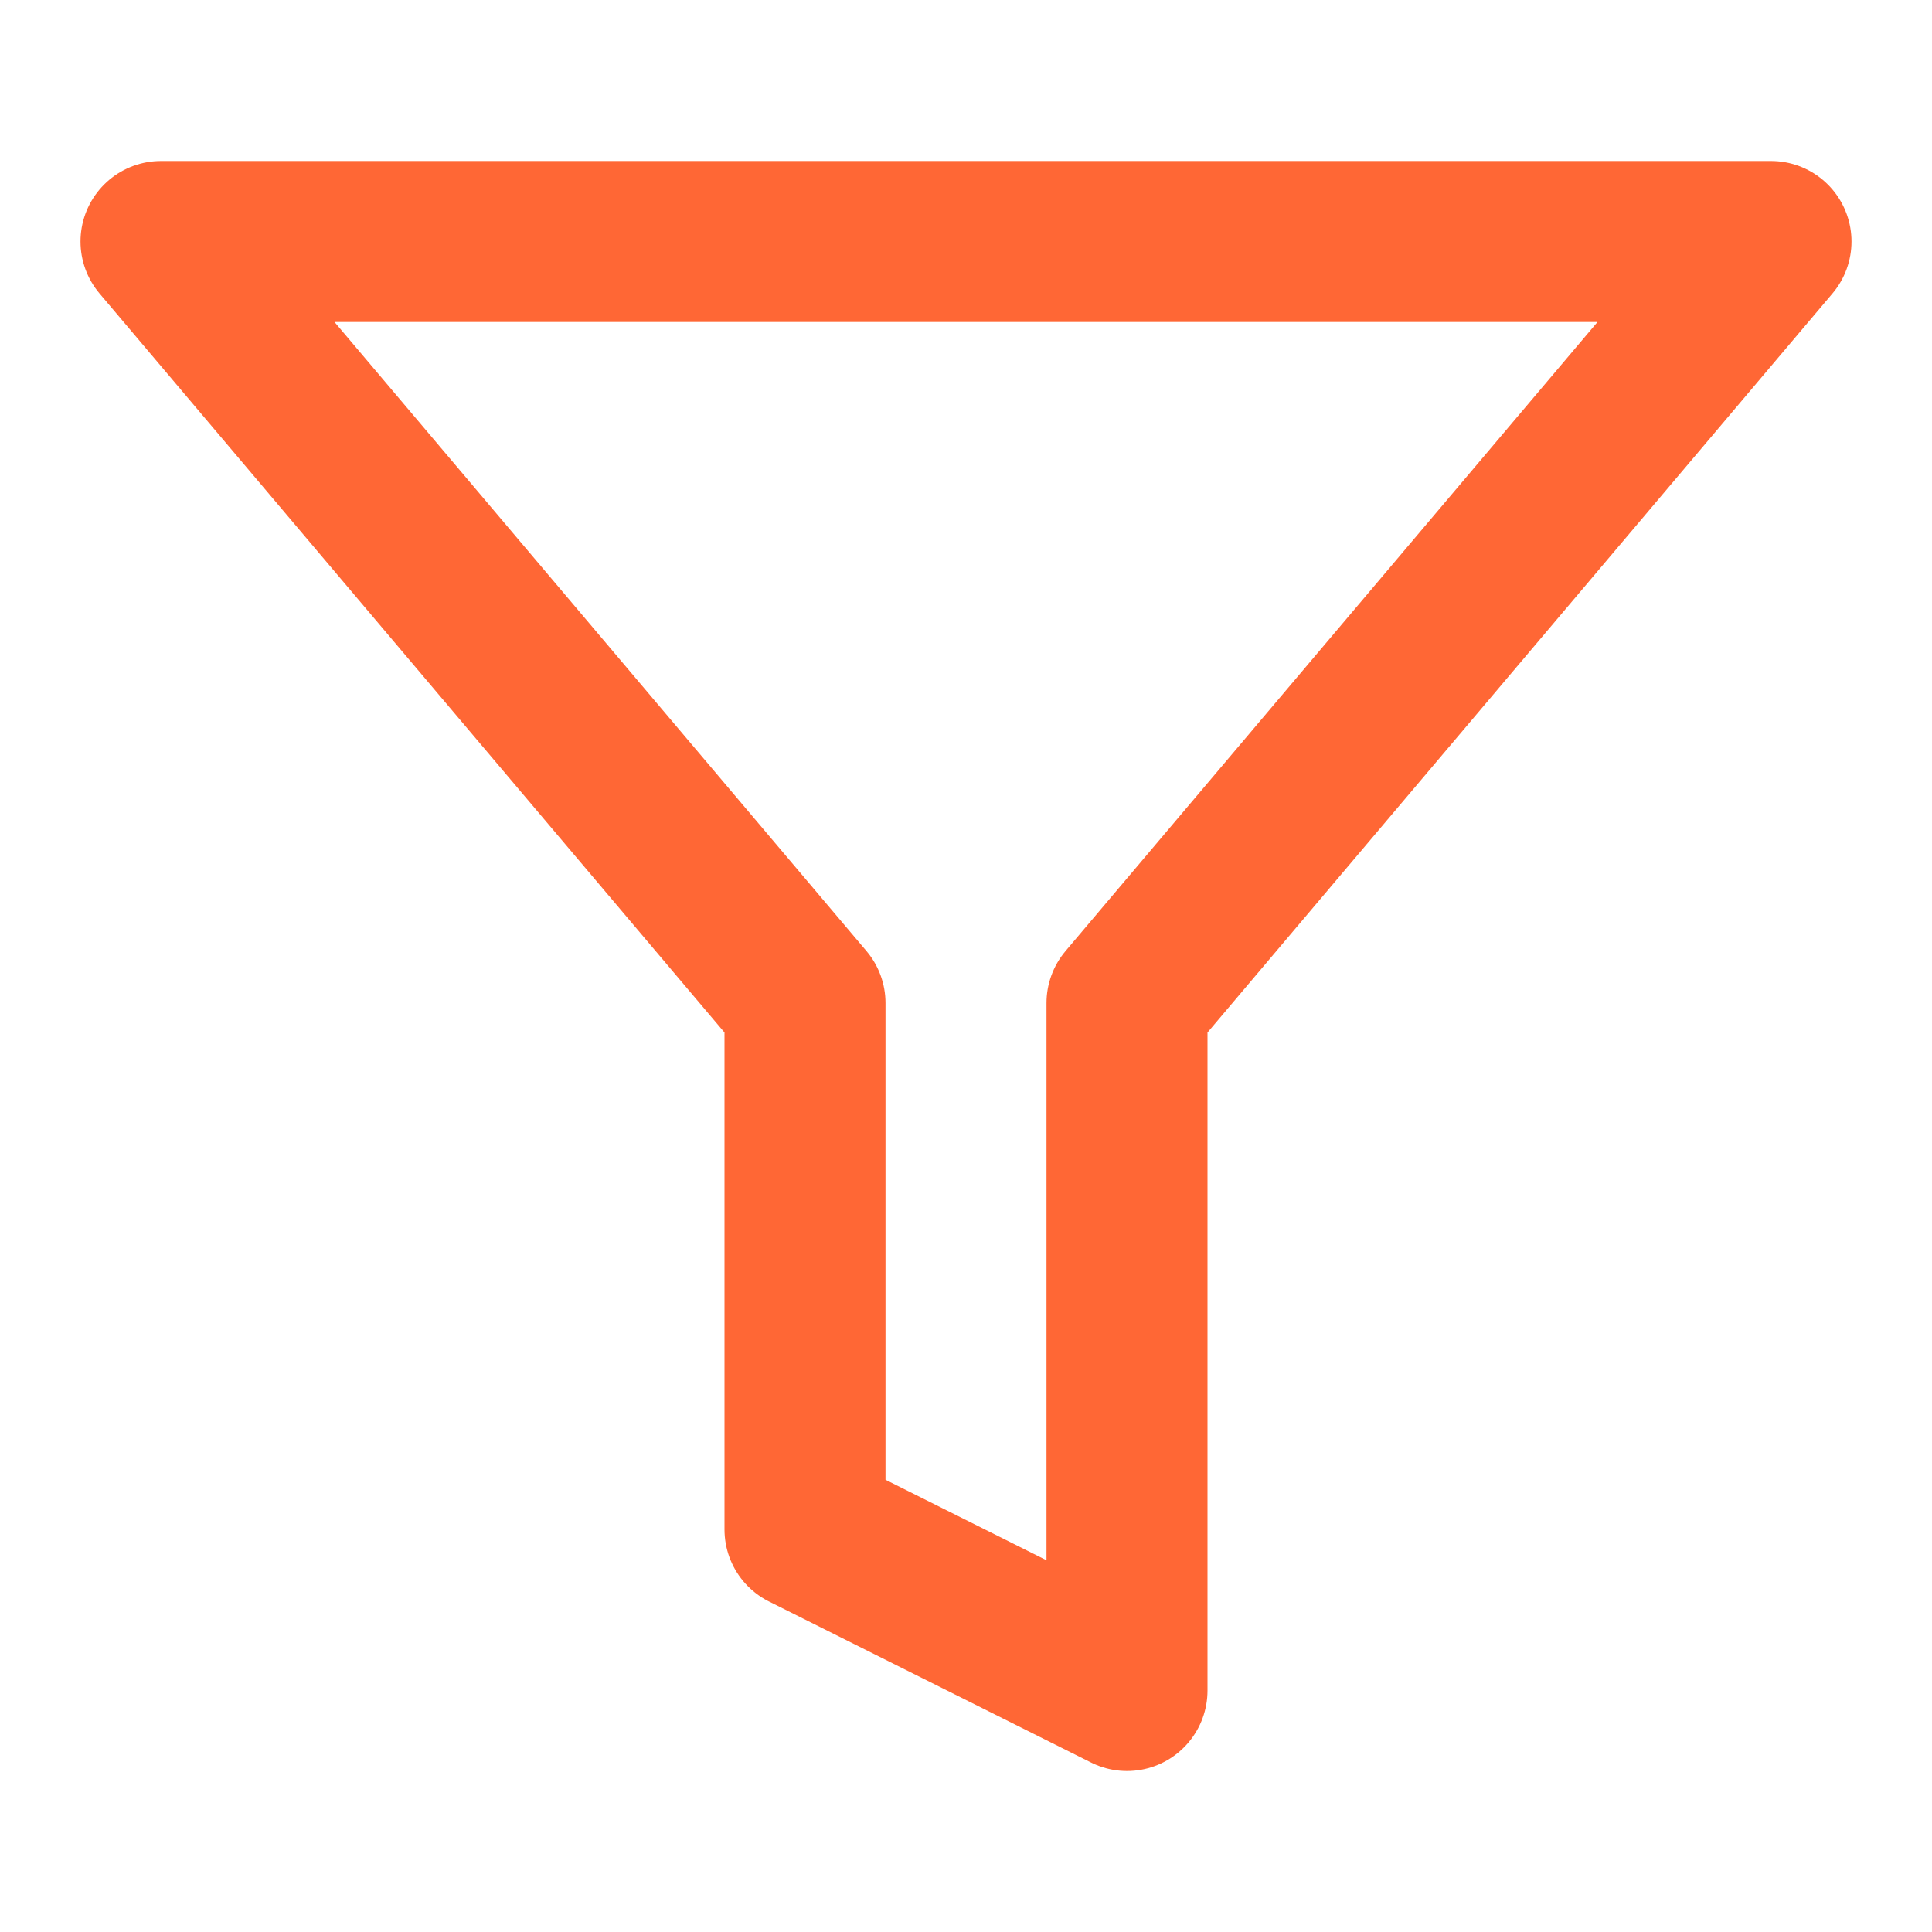
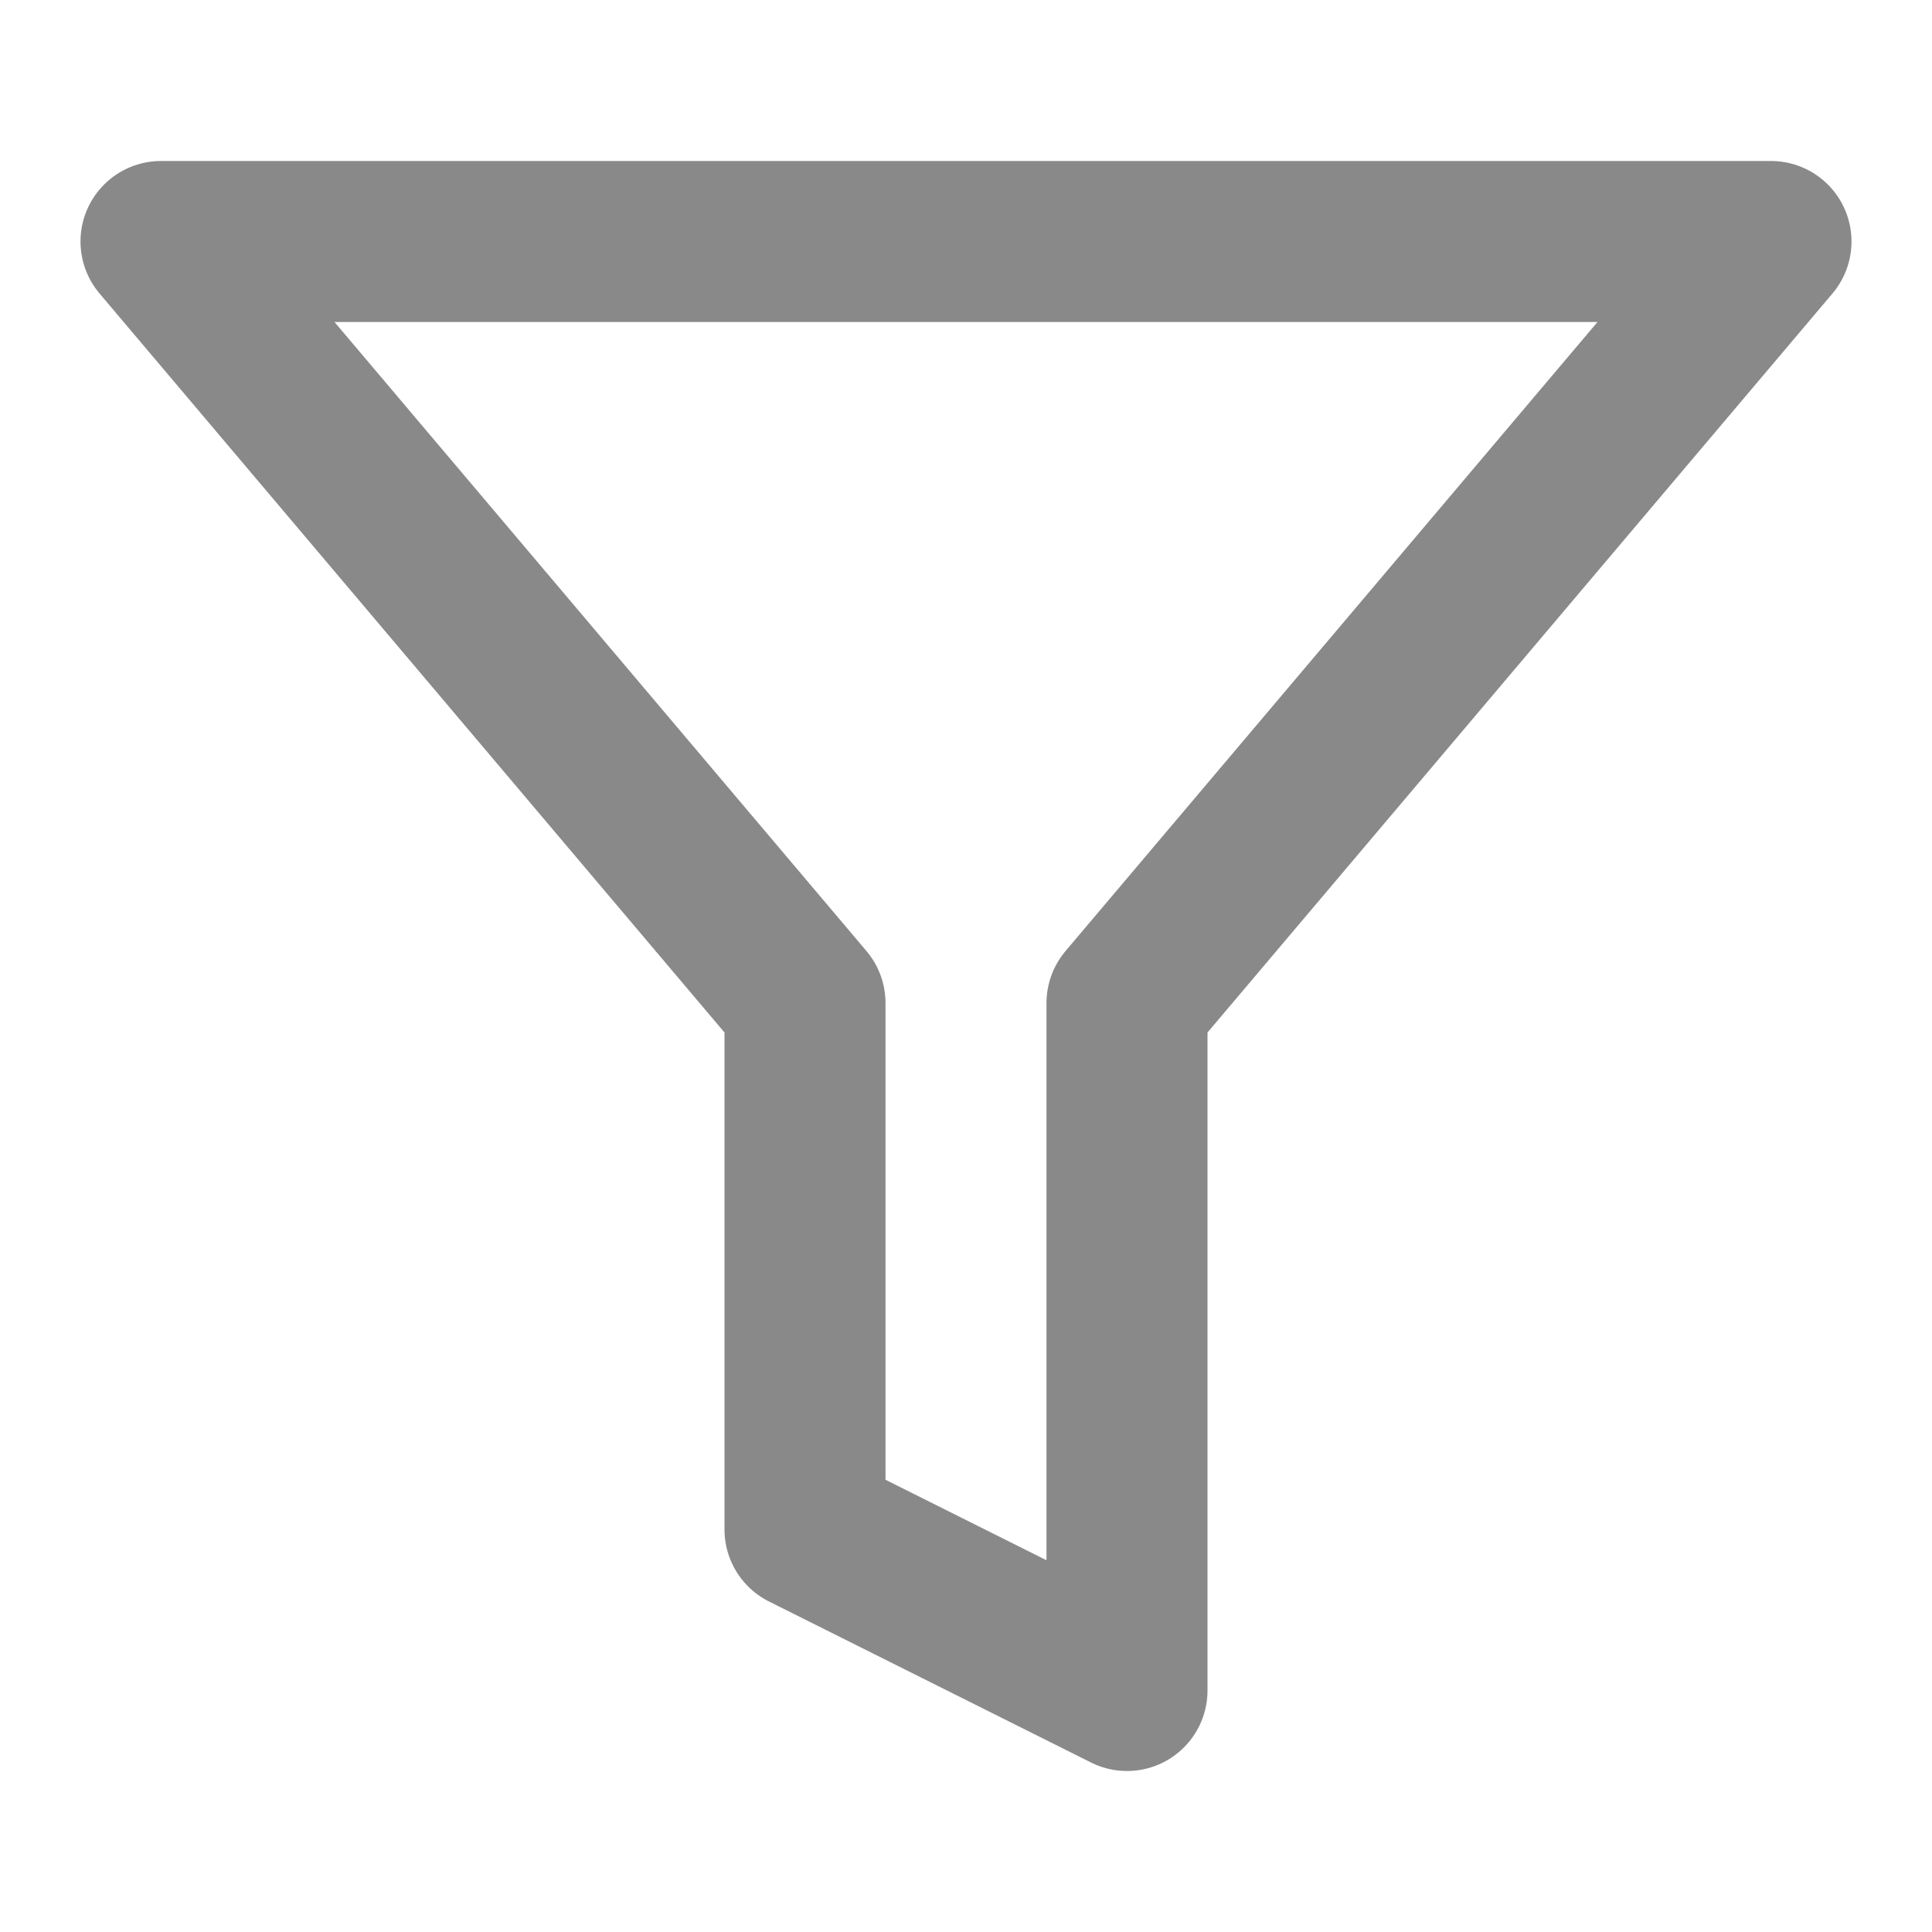
- <svg xmlns="http://www.w3.org/2000/svg" width="24" height="24" viewBox="0 0 24 24" fill="none" stroke="#ff6735" stroke-width="2" stroke-linecap="round" stroke-linejoin="round" class="feather feather-filter">
+ <svg xmlns="http://www.w3.org/2000/svg" width="24" height="24" viewBox="0 0 24 24" fill="none" stroke="#898989" stroke-width="2" stroke-linecap="round" stroke-linejoin="round" class="feather feather-filter">
  <polygon points="22 3 2 3 10 12.46 10 19 14 21 14 12.46 22 3" />
</svg>
